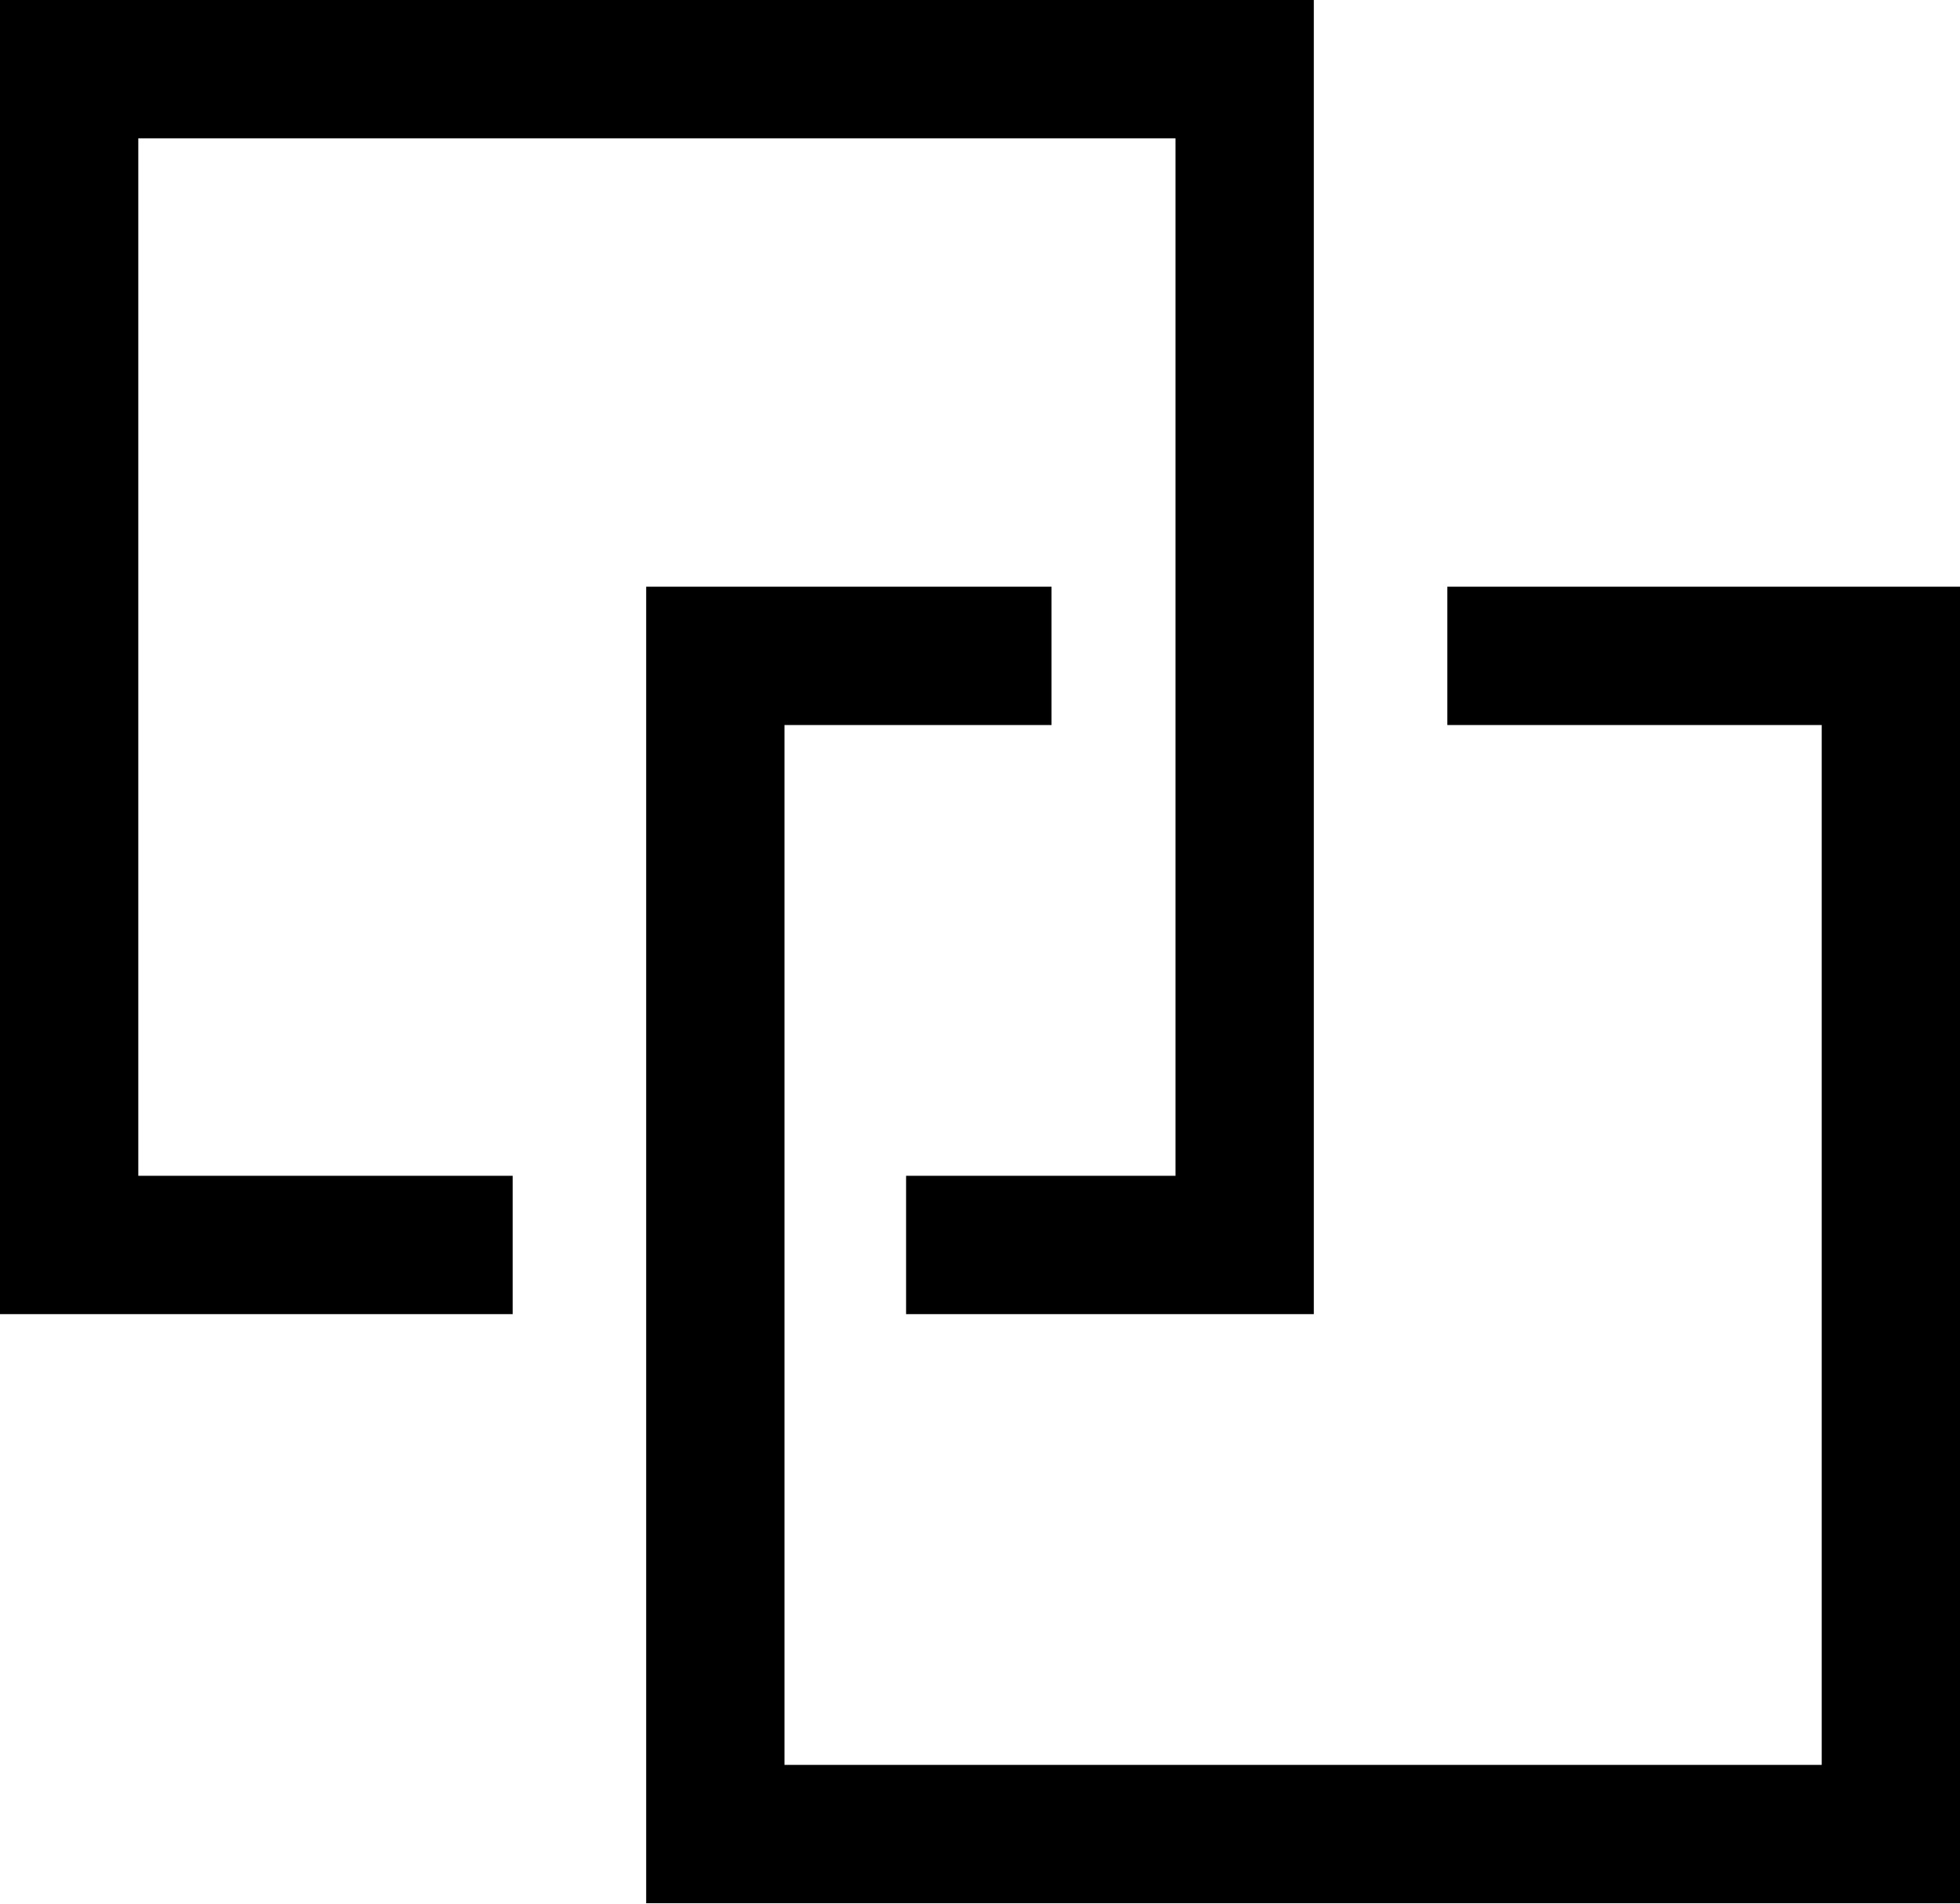
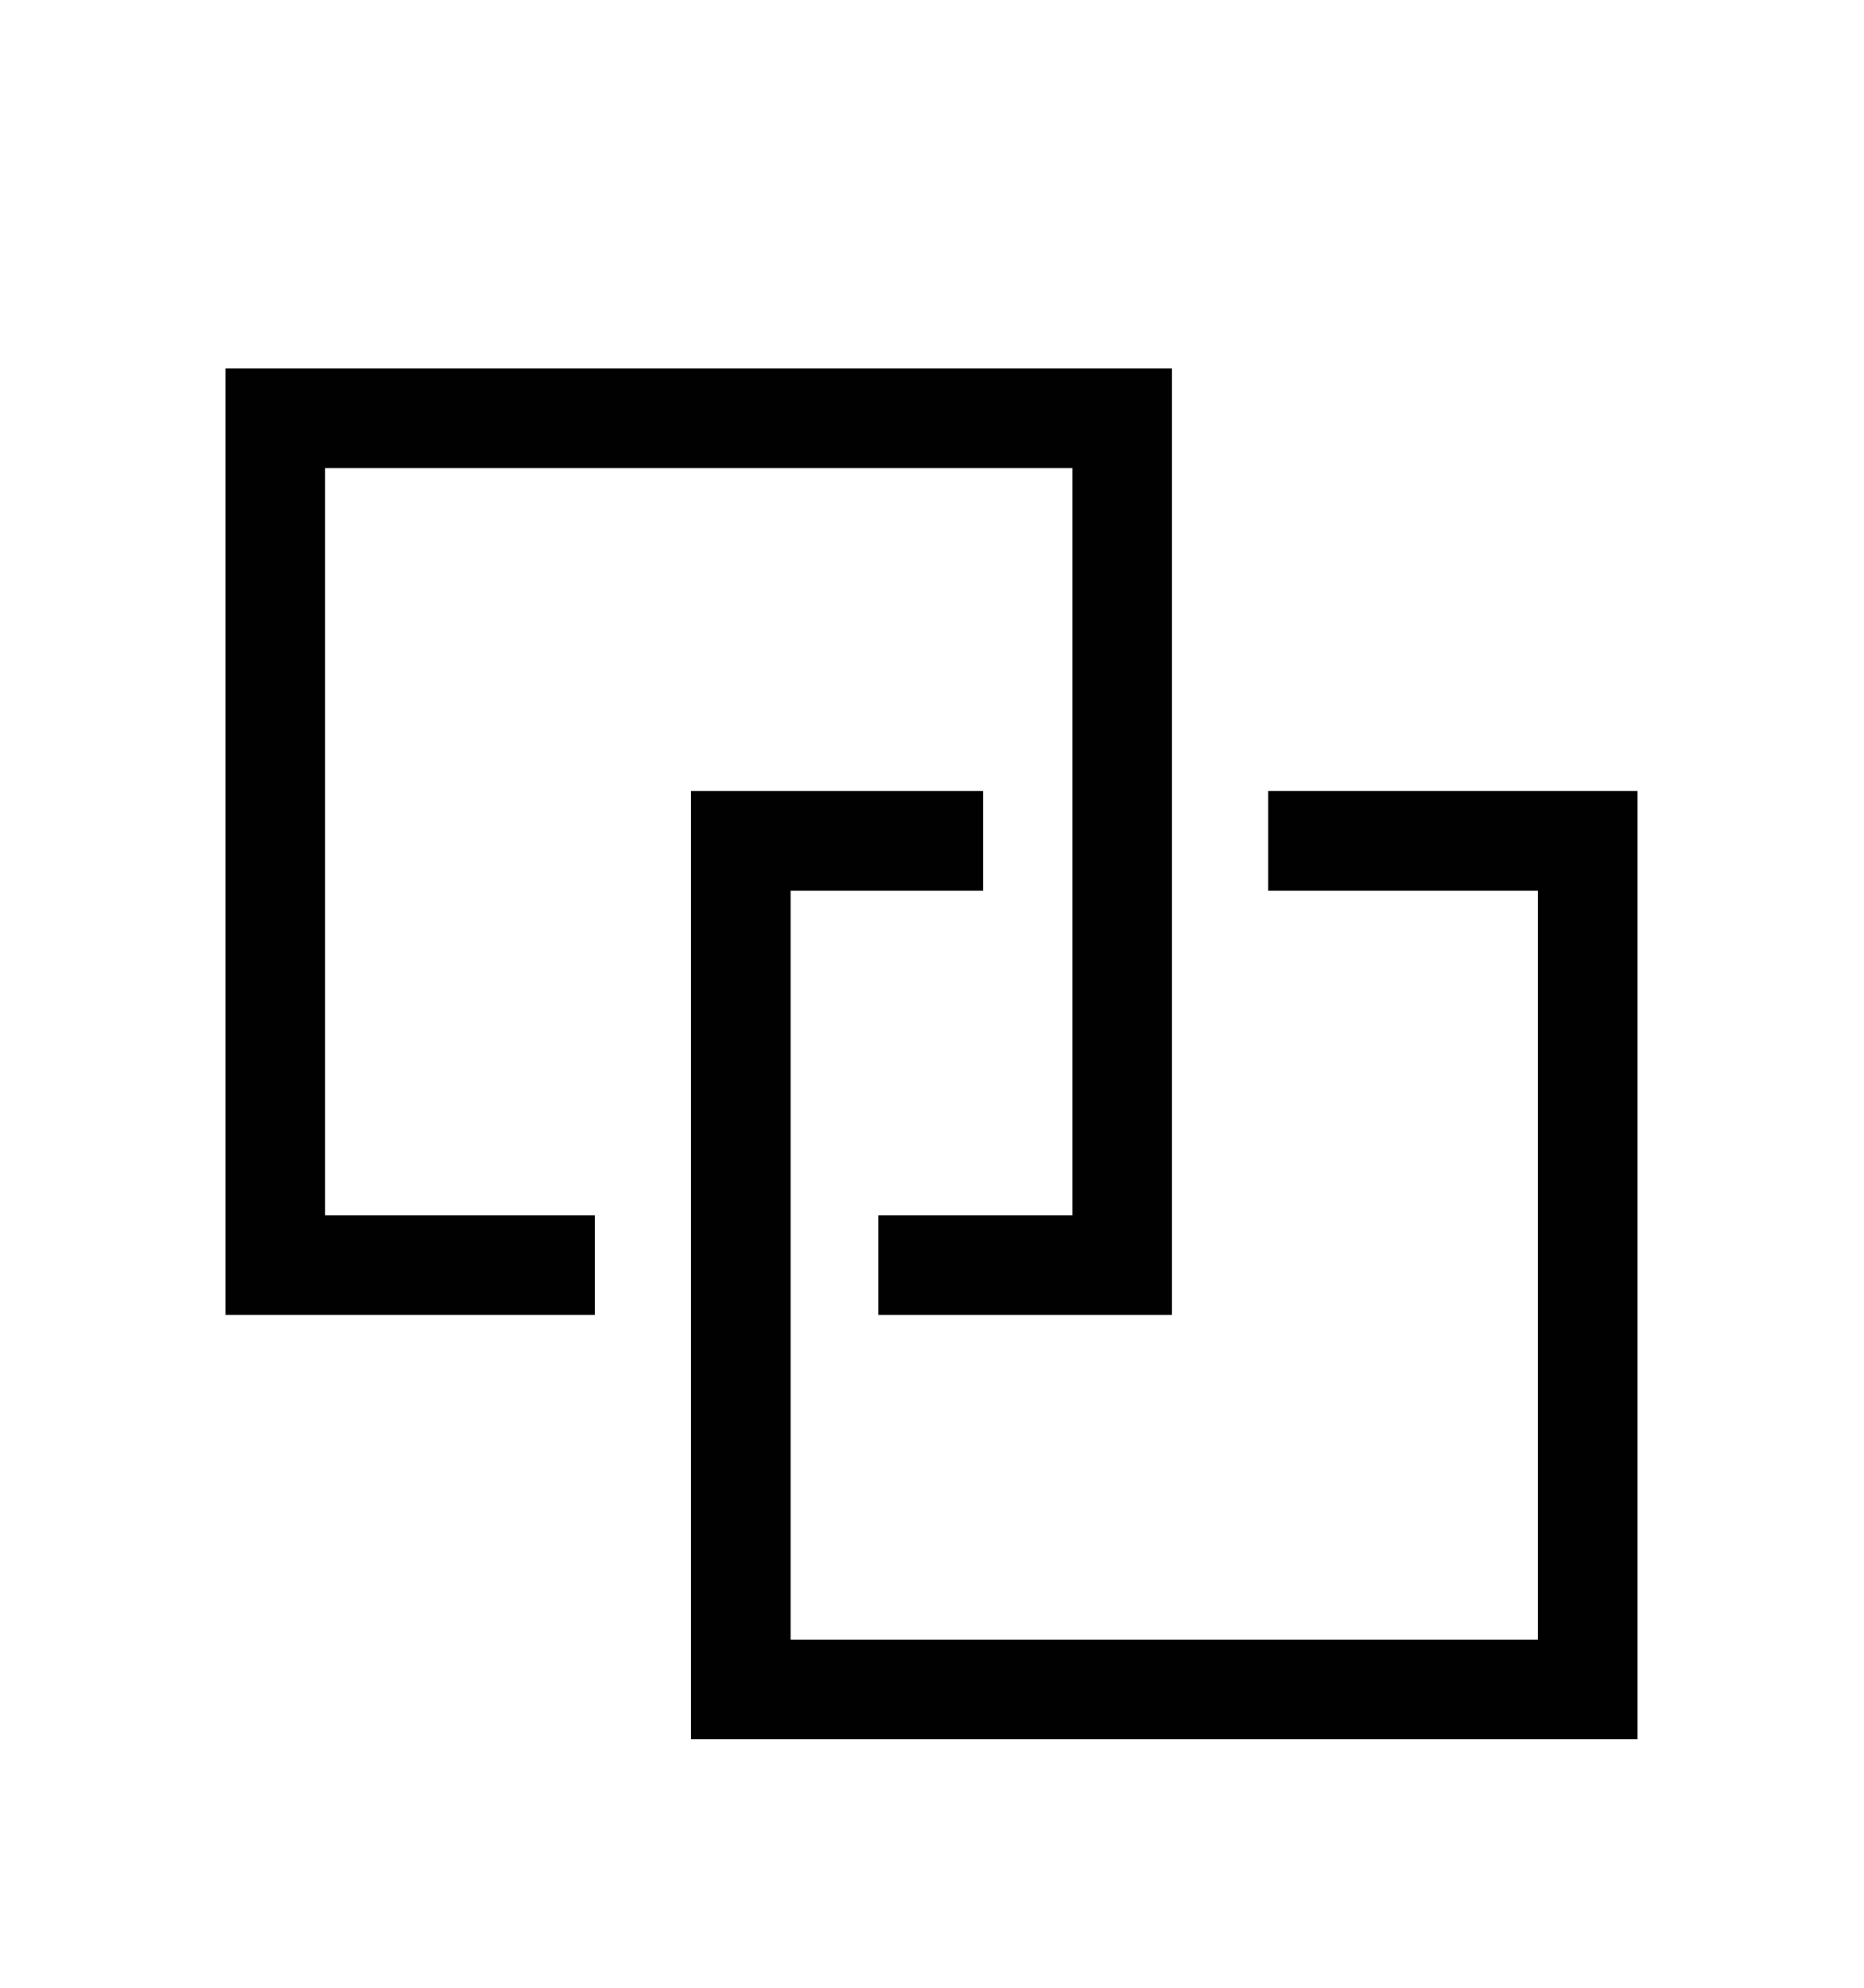
- <svg xmlns="http://www.w3.org/2000/svg" version="1.1" id="Layer_1" x="0px" y="0px" width="503.064px" height="488.375px" viewBox="58.752 -12.692 503.064 488.375" enable-background="new 58.752 -12.692 503.064 488.375" xml:space="preserve">
+ <svg xmlns="http://www.w3.org/2000/svg" version="1.1" id="Layer_1" x="0px" y="0px" width="1150px" height="1227px" viewBox="0 0 1150 1227" enable-background="new 0 0 1150 1227" xml:space="preserve">
  <g transform="matrix(1 0 0 -1 0 800)">
-     <path d="M395.964,475.48H291.312v35.496h69.156v266.22H94.248v-266.22h96.084V475.48H58.752v337.212h337.212V475.48z    M561.816,324.316H224.604V662.14h104.04v-35.496H260.1V359.813h266.22v266.832h-96.084v35.496h131.58V324.316z" />
+     <path fill="#010101" d="M723.338-11.599H542.042v61.492h119.805v461.193H200.653V49.894h166.452v-61.492H139.16v584.177h584.179   V-11.599z M1010.656-273.472H426.478v585.237h180.235v-61.492H487.972v-462.252h461.19v462.254H782.708v61.492h227.947V-273.472   L1010.656-273.472z" />
  </g>
</svg>
